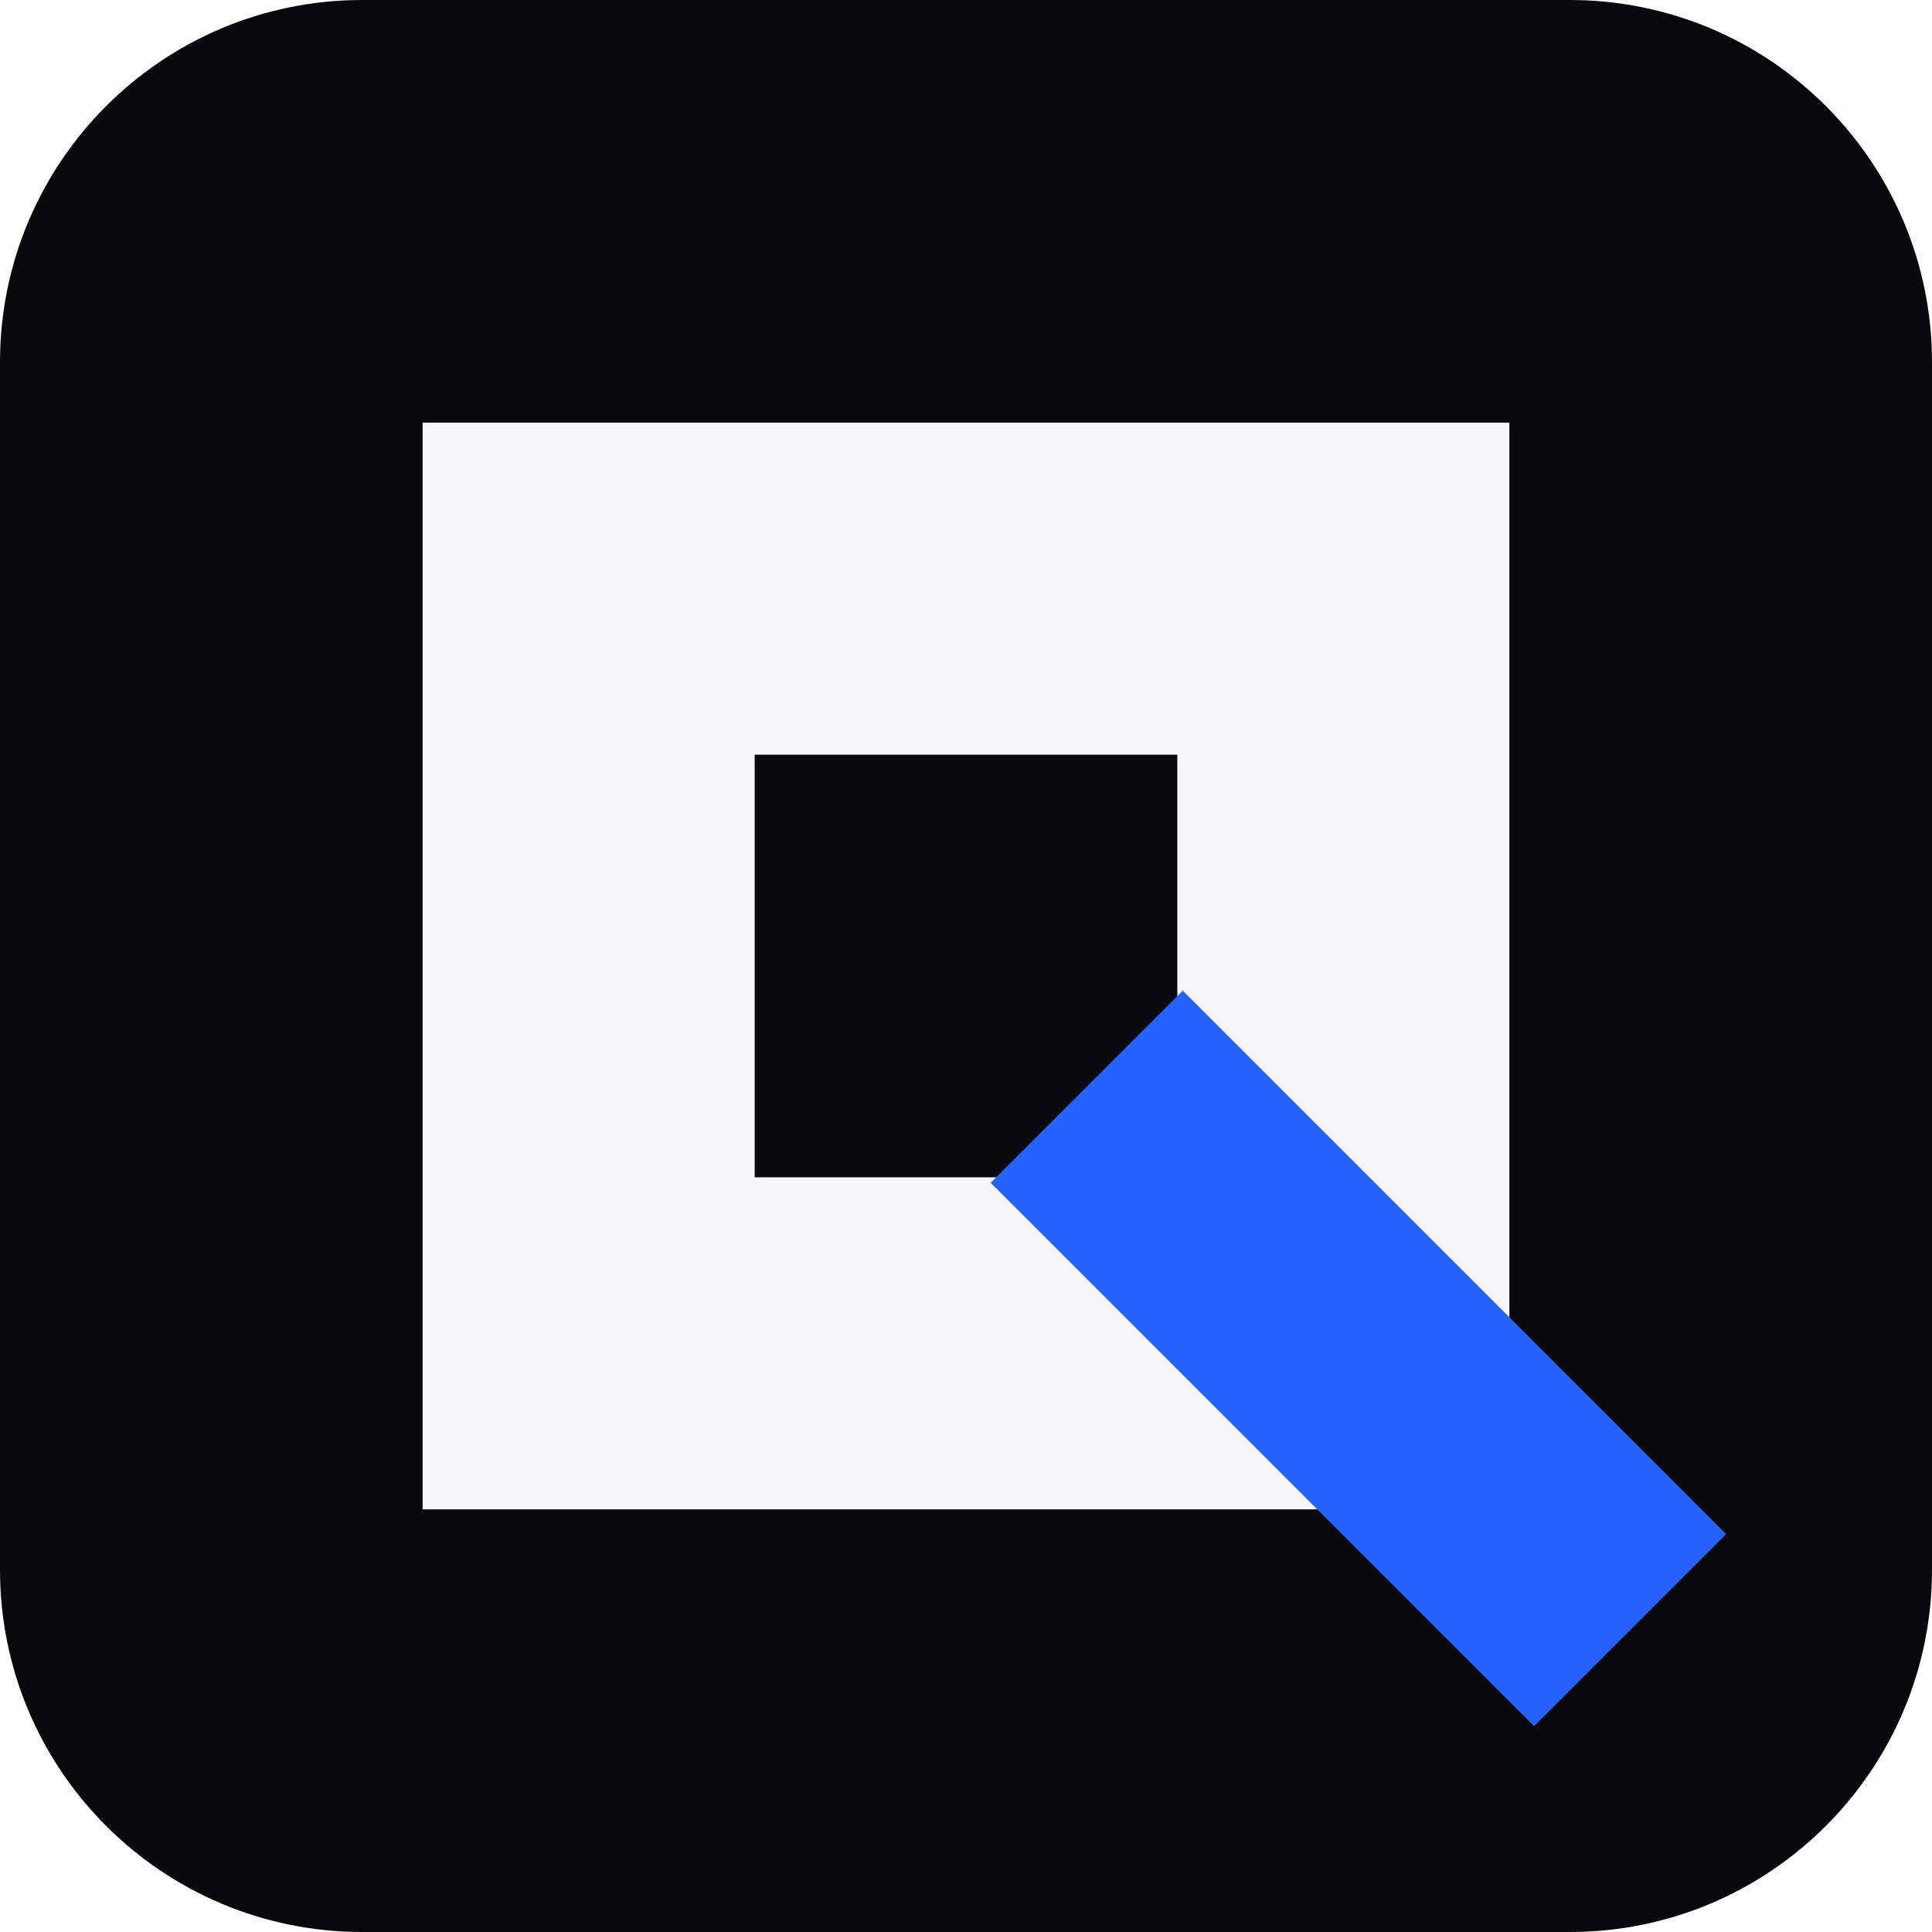
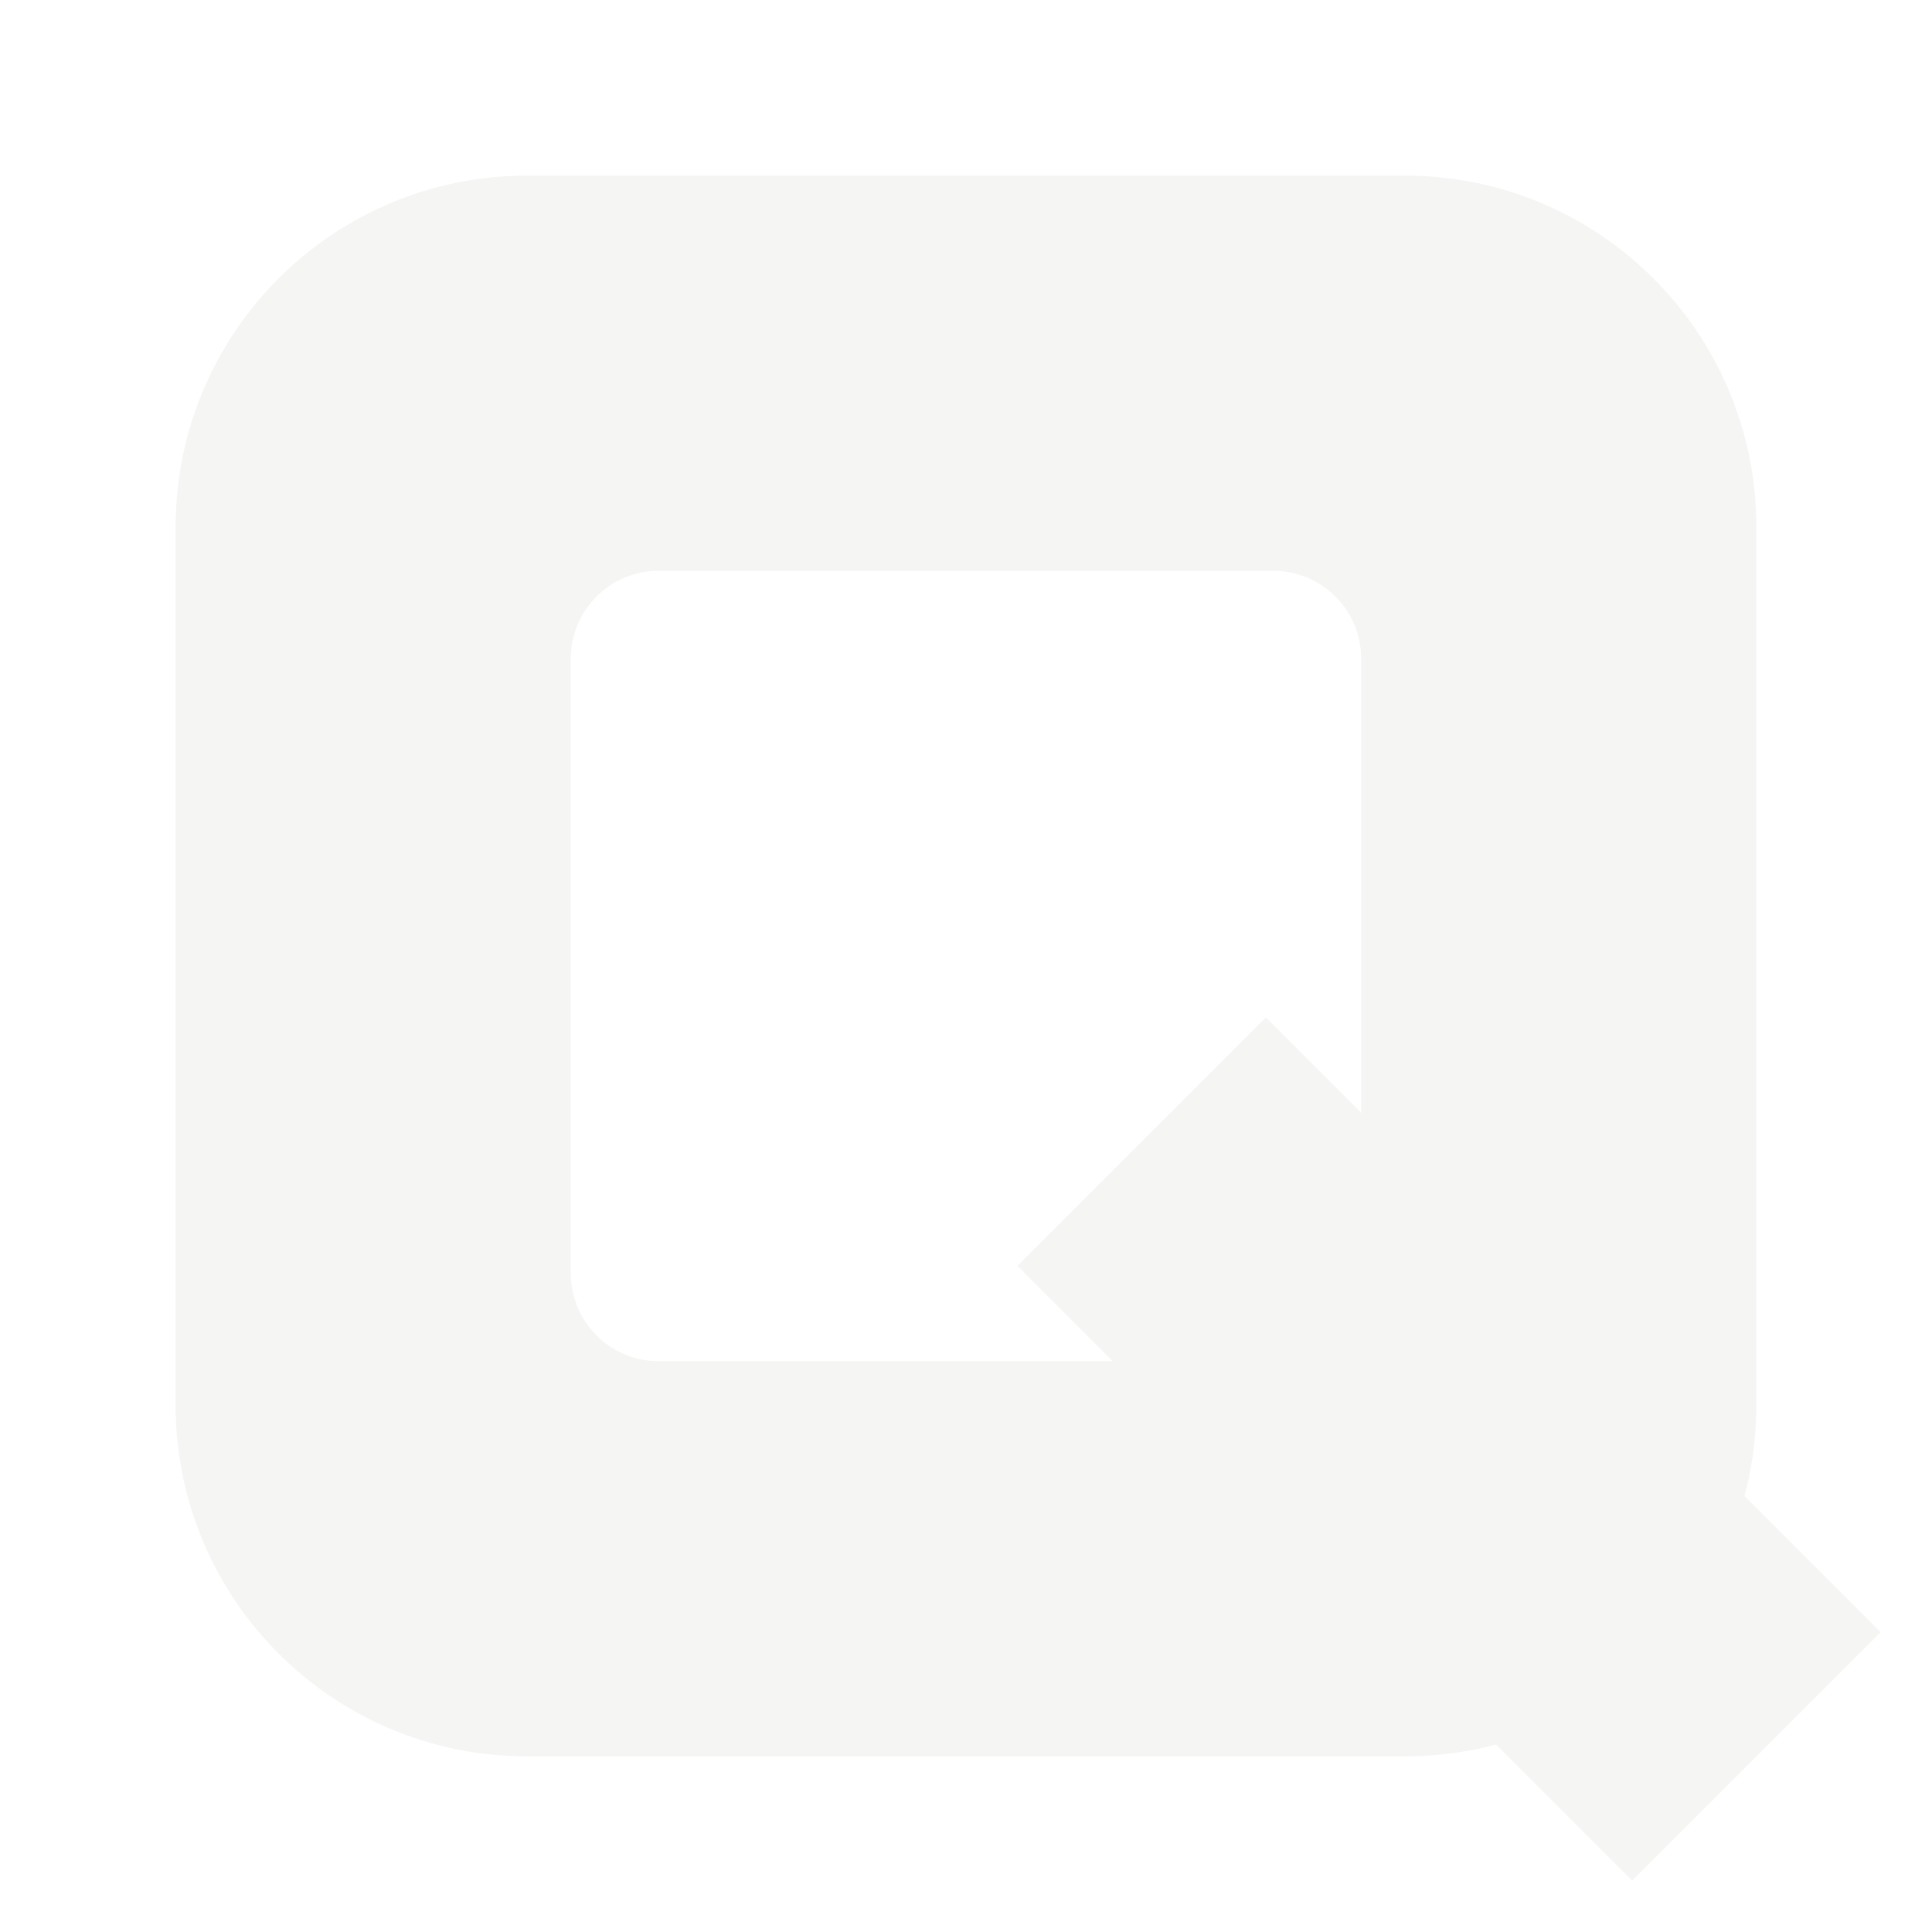
- <svg xmlns="http://www.w3.org/2000/svg" viewBox="0 0 64 64">
-   <rect width="64" height="64" rx="12" fill="#08090b" />
-   <path d="M14 14h36v36H14zM25 25v14h14V25z" fill="#f4f6fa" fill-rule="evenodd" />
-   <path d="m36 36 18 18" stroke="#2563ff" stroke-width="9" />
+ <svg xmlns="http://www.w3.org/2000/svg" viewBox="0 0 44 44">
+   <path d="M12 4h20a8 8 0 0 1 8 8v20a8 8 0 0 1-8 8H12a8 8 0 0 1-8-8V12a8 8 0 0 1 8-8Zm3 9a2 2 0 0 0-2 2v14a2 2 0 0 0 2 2h14a2 2 0 0 0 2-2V15a2 2 0 0 0-2-2Z" fill="#f5f5f3" fill-rule="evenodd" />
+   <path d="m26 26 14 14" stroke="#f5f5f3" stroke-width="8" />
</svg>
